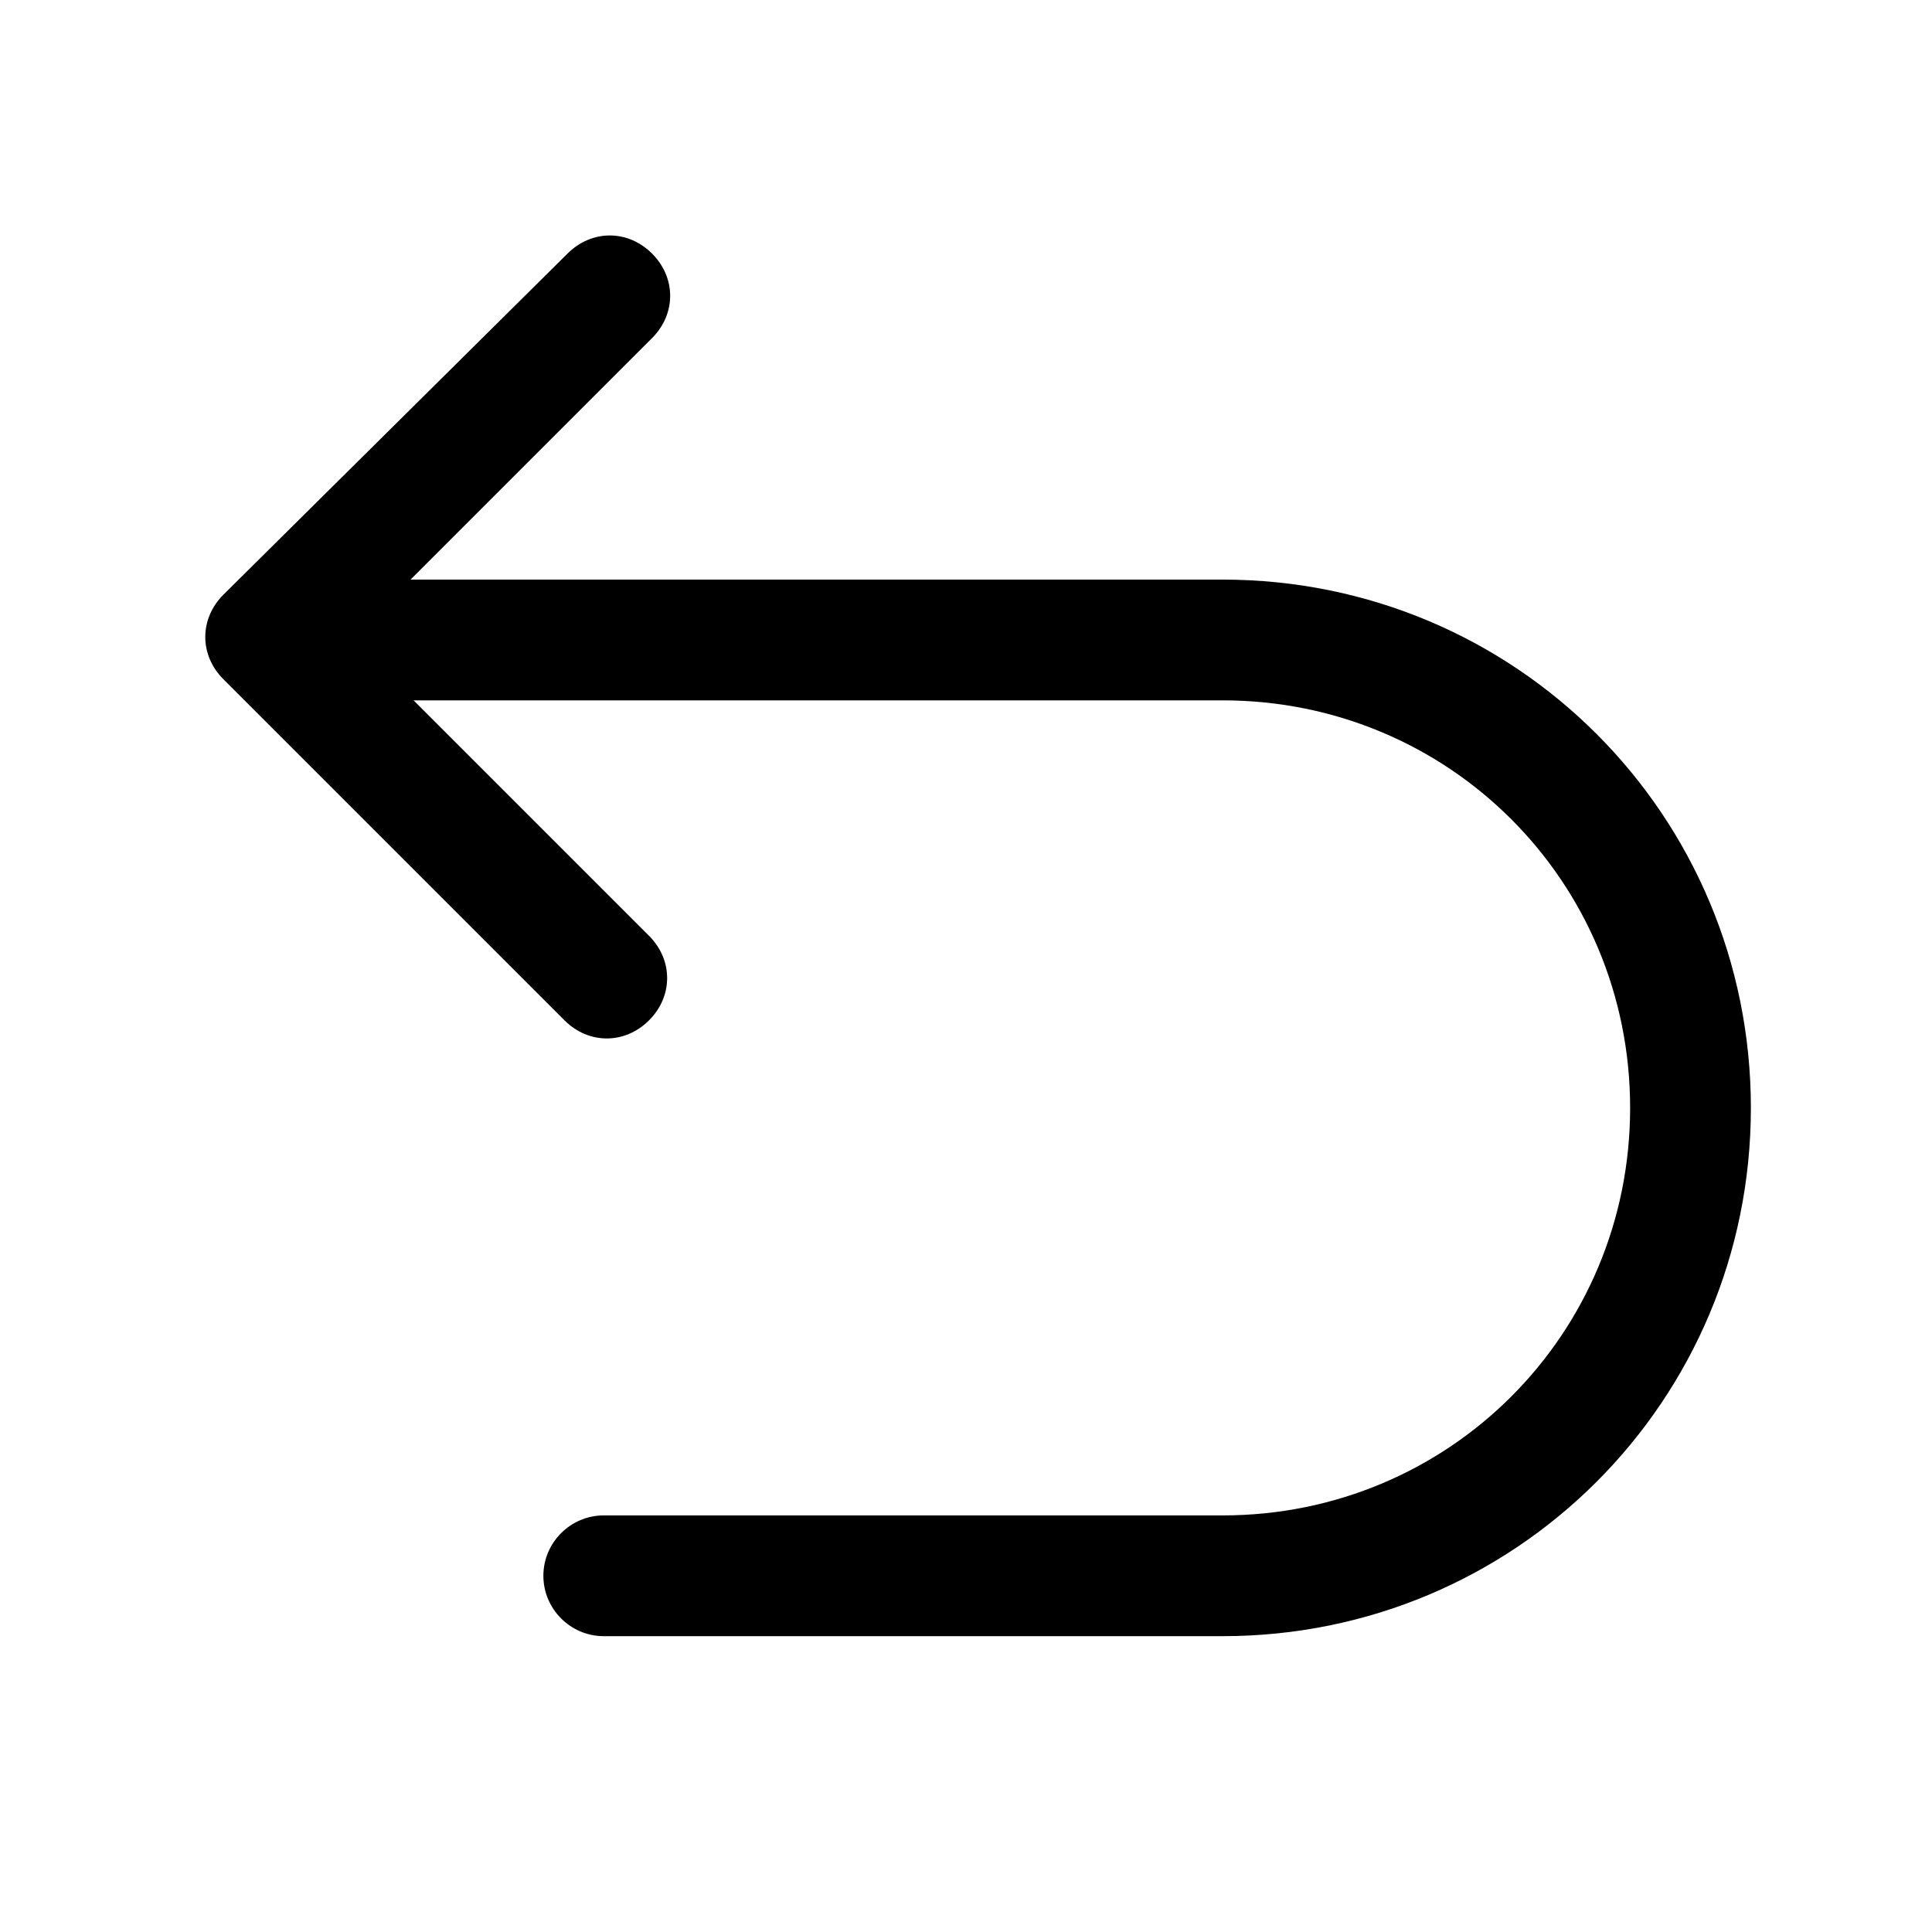
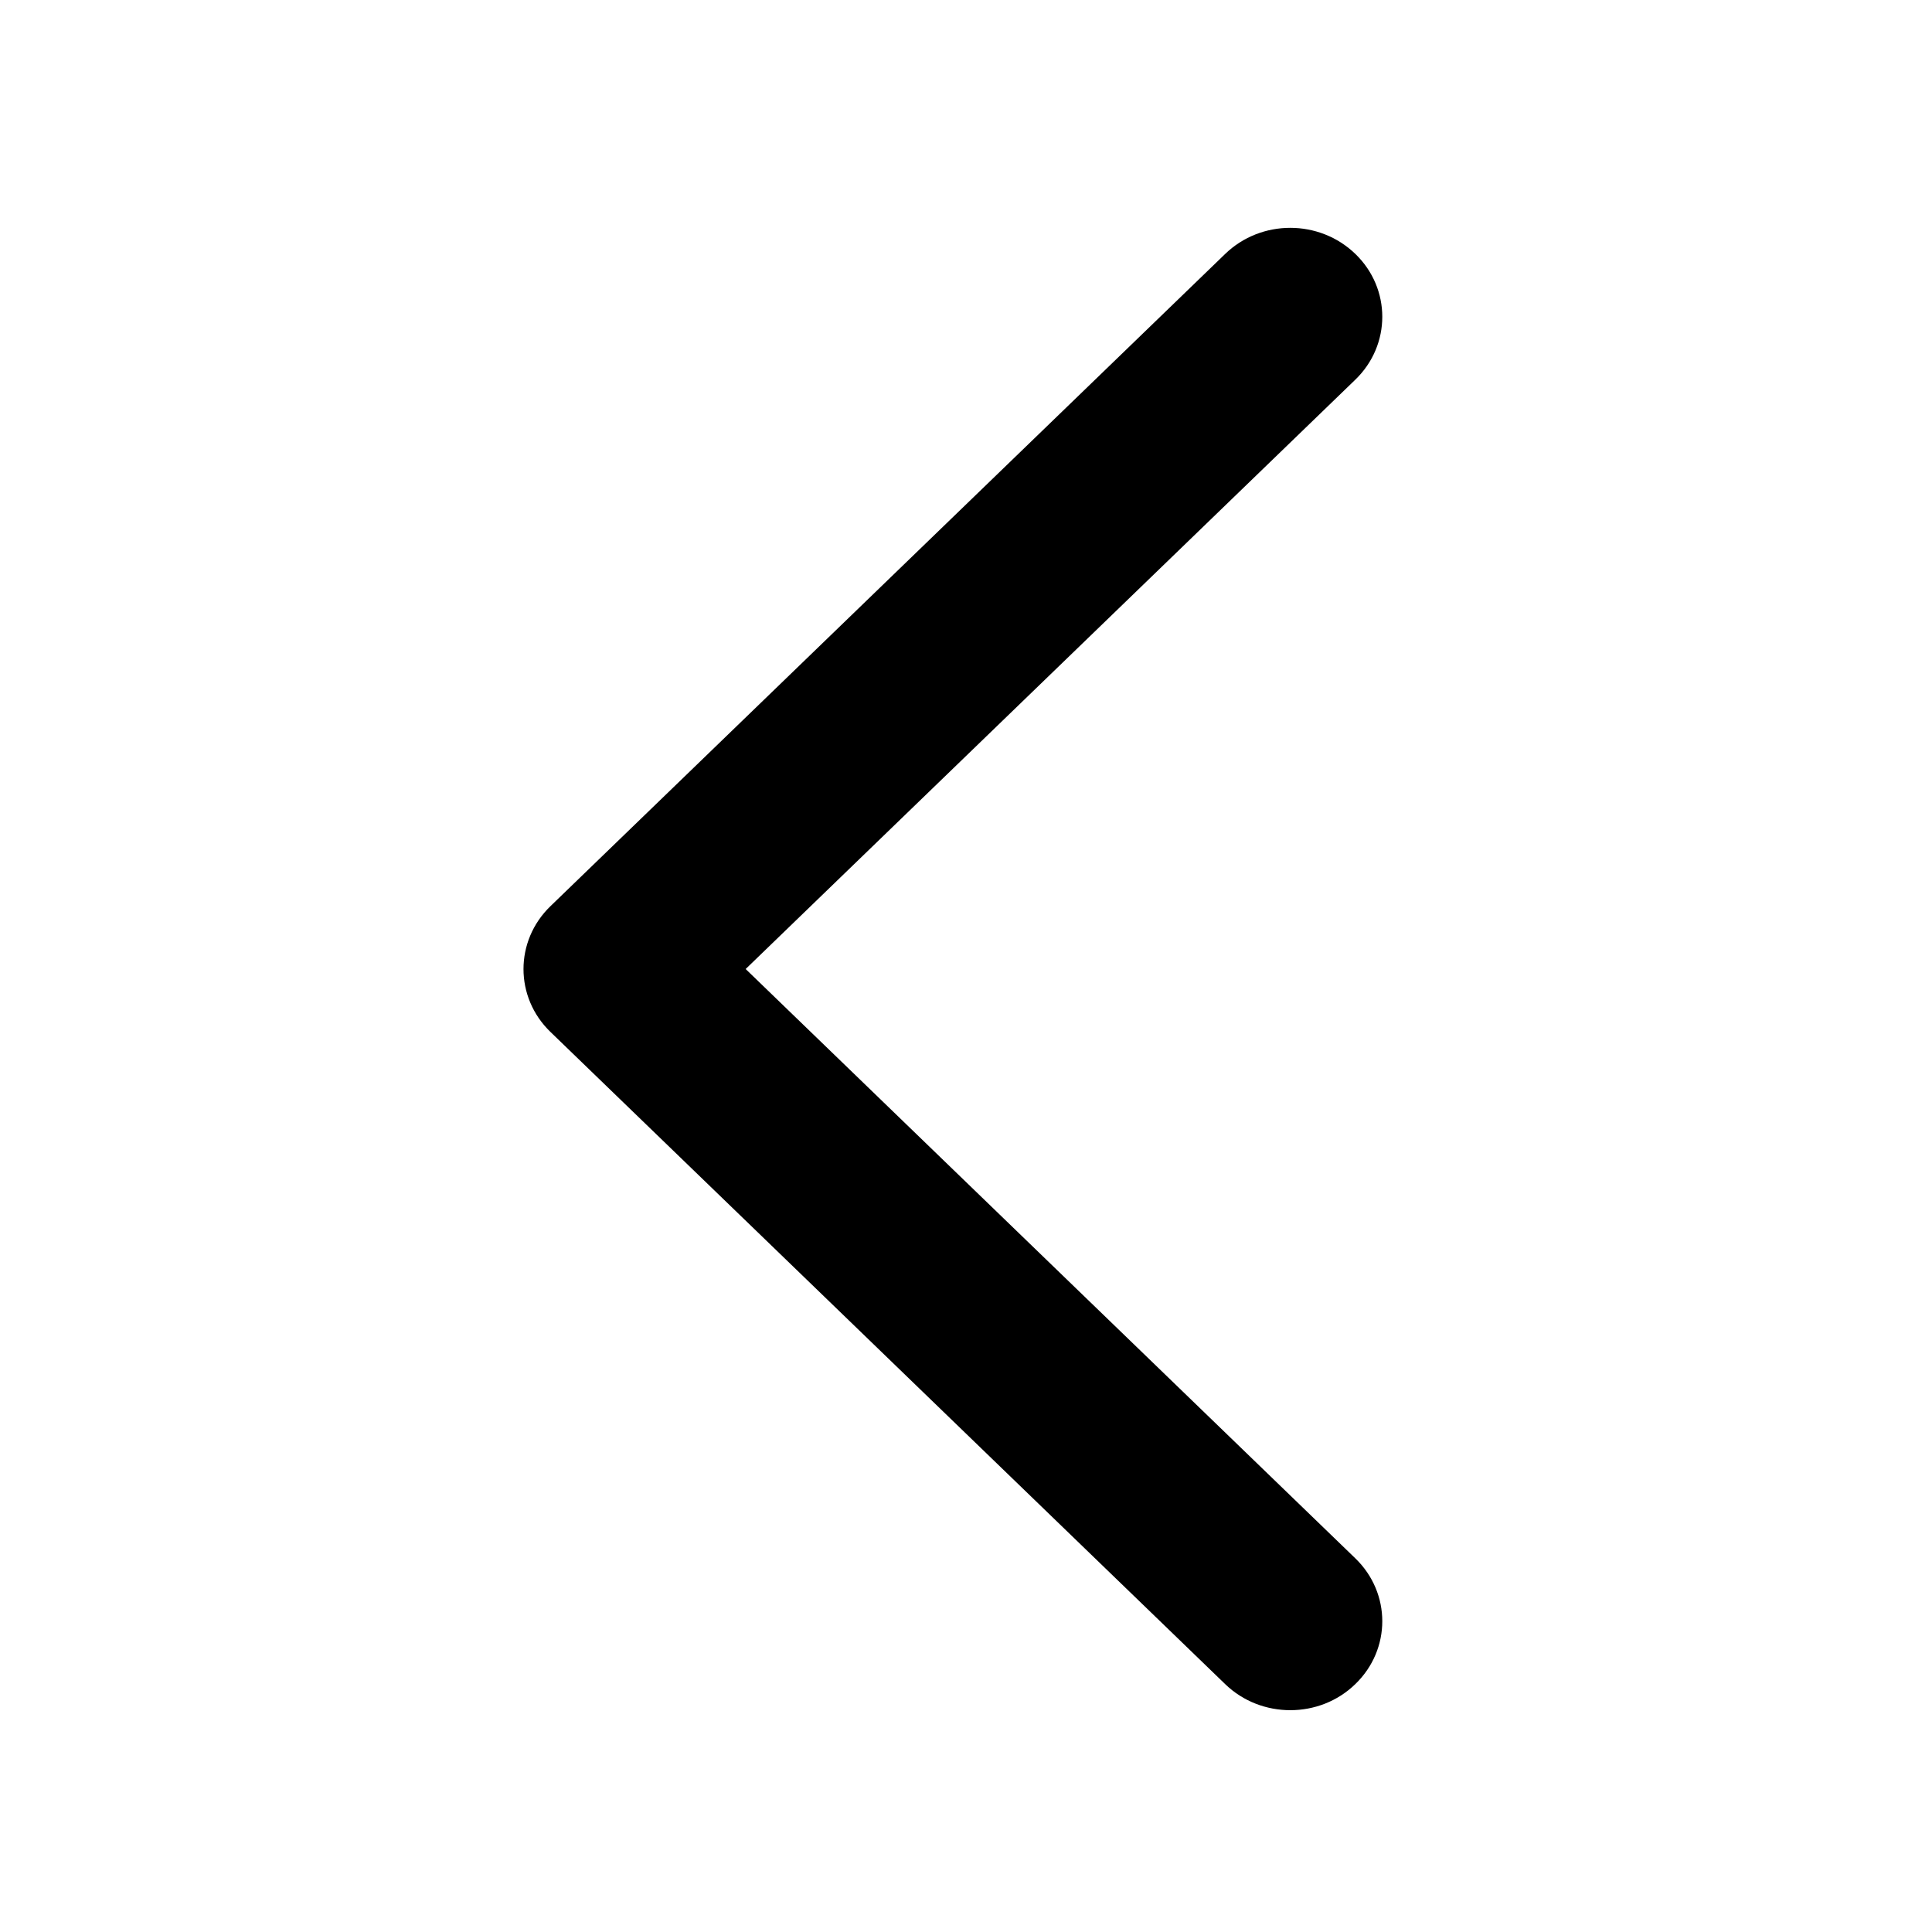
- <svg xmlns="http://www.w3.org/2000/svg" t="1765179096331" class="icon" viewBox="0 0 1024 1024" version="1.1" p-id="5043" width="200" height="200">
-   <path d="M648 307.2H217.6l128-128c12.8-12.8 12.8-32 0-44.8-12.8-12.8-32-12.8-44.8 0L118.4 315.2c-6.4 6.4-9.6 14.4-9.6 22.4s3.2 16 9.6 22.4l180.8 180.8c12.8 12.8 32 12.8 44.8 0 12.8-12.8 12.8-32 0-44.8L219.2 371.2H648c120 0 216 96 216 216s-96 216-216 216H320c-17.6 0-32 14.4-32 32s14.4 32 32 32h328c155.2 0 280-124.8 280-280s-124.8-280-280-280z" p-id="5044" />
+ <svg xmlns="http://www.w3.org/2000/svg" t="1765937996722" class="icon" viewBox="0 0 1024 1024" version="1.1" p-id="2704" width="200" height="200">
+   <path d="M395.215 513.605l323.136-312.373c19.053-18.416 19.053-48.273 0-66.66-19.054-18.416-49.911-18.416-68.965 0L291.752 480.291c-19.053 18.416-19.053 48.273 0 66.66l357.633 345.688c9.526 9.208 22.012 13.796 34.498 13.796 12.485 0 24.972-4.589 34.467-13.829 19.053-18.416 19.053-48.243 0-66.66L395.215 513.605z" p-id="2705" />
</svg>
